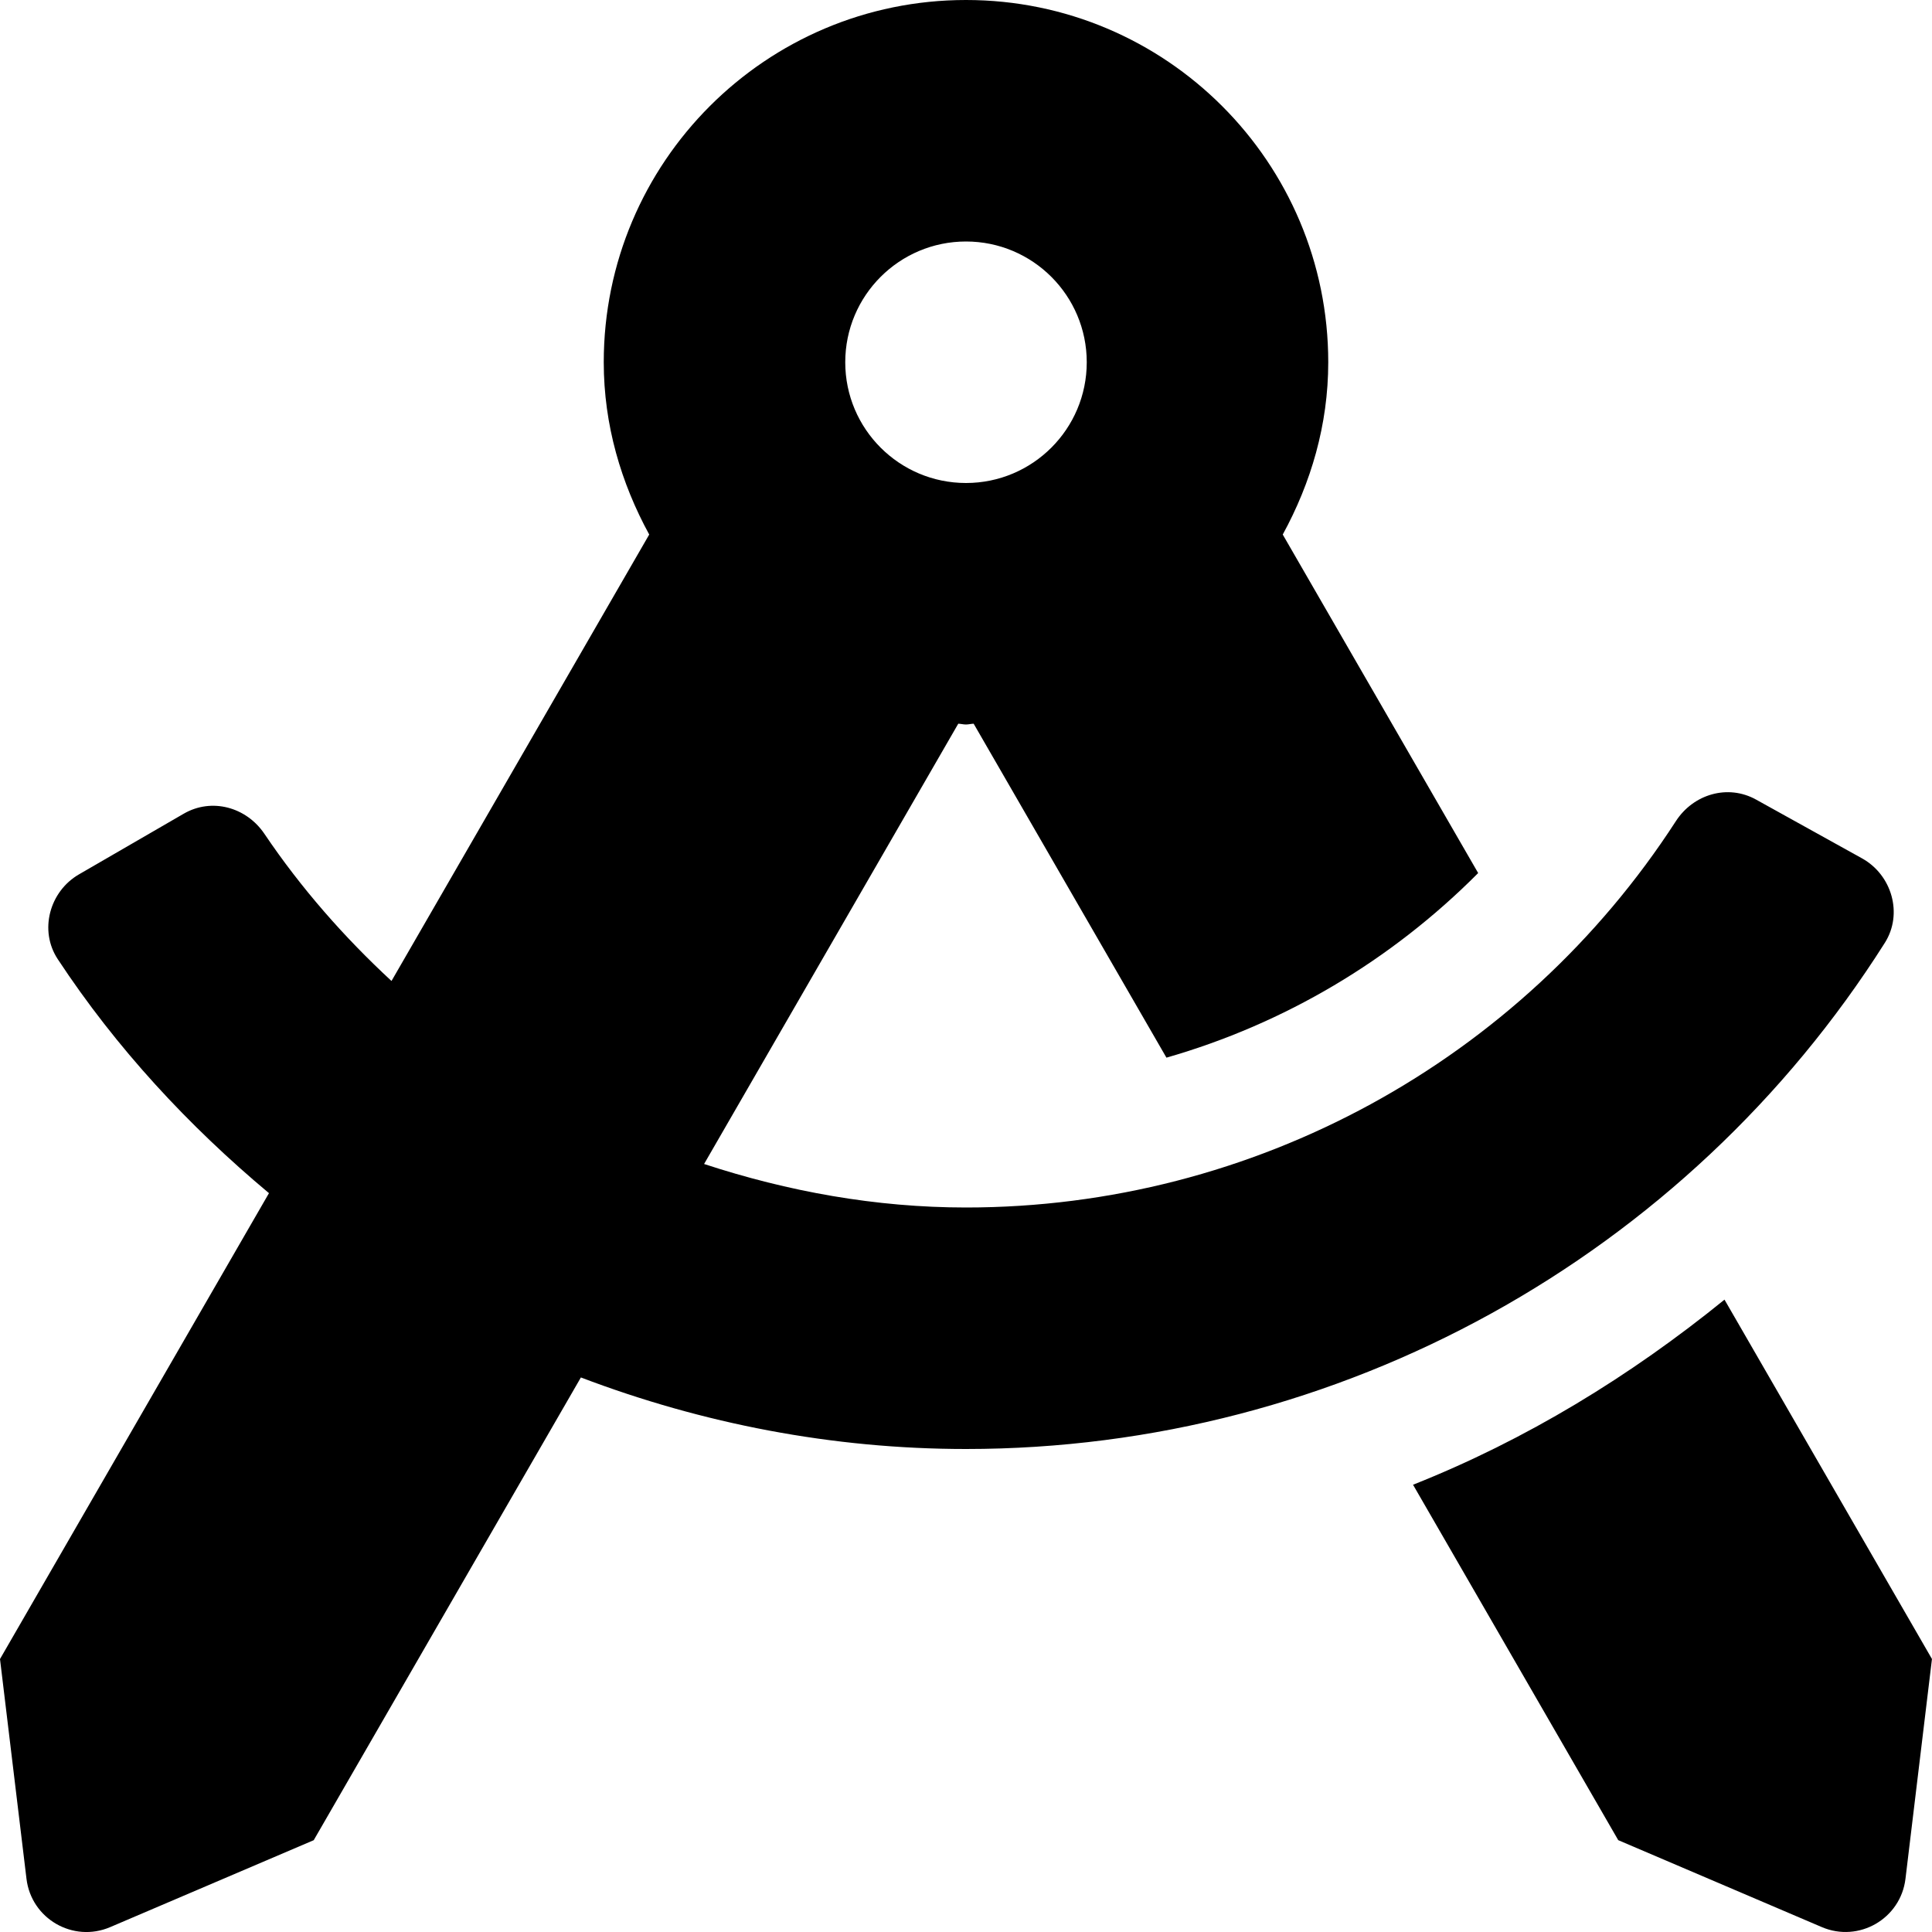
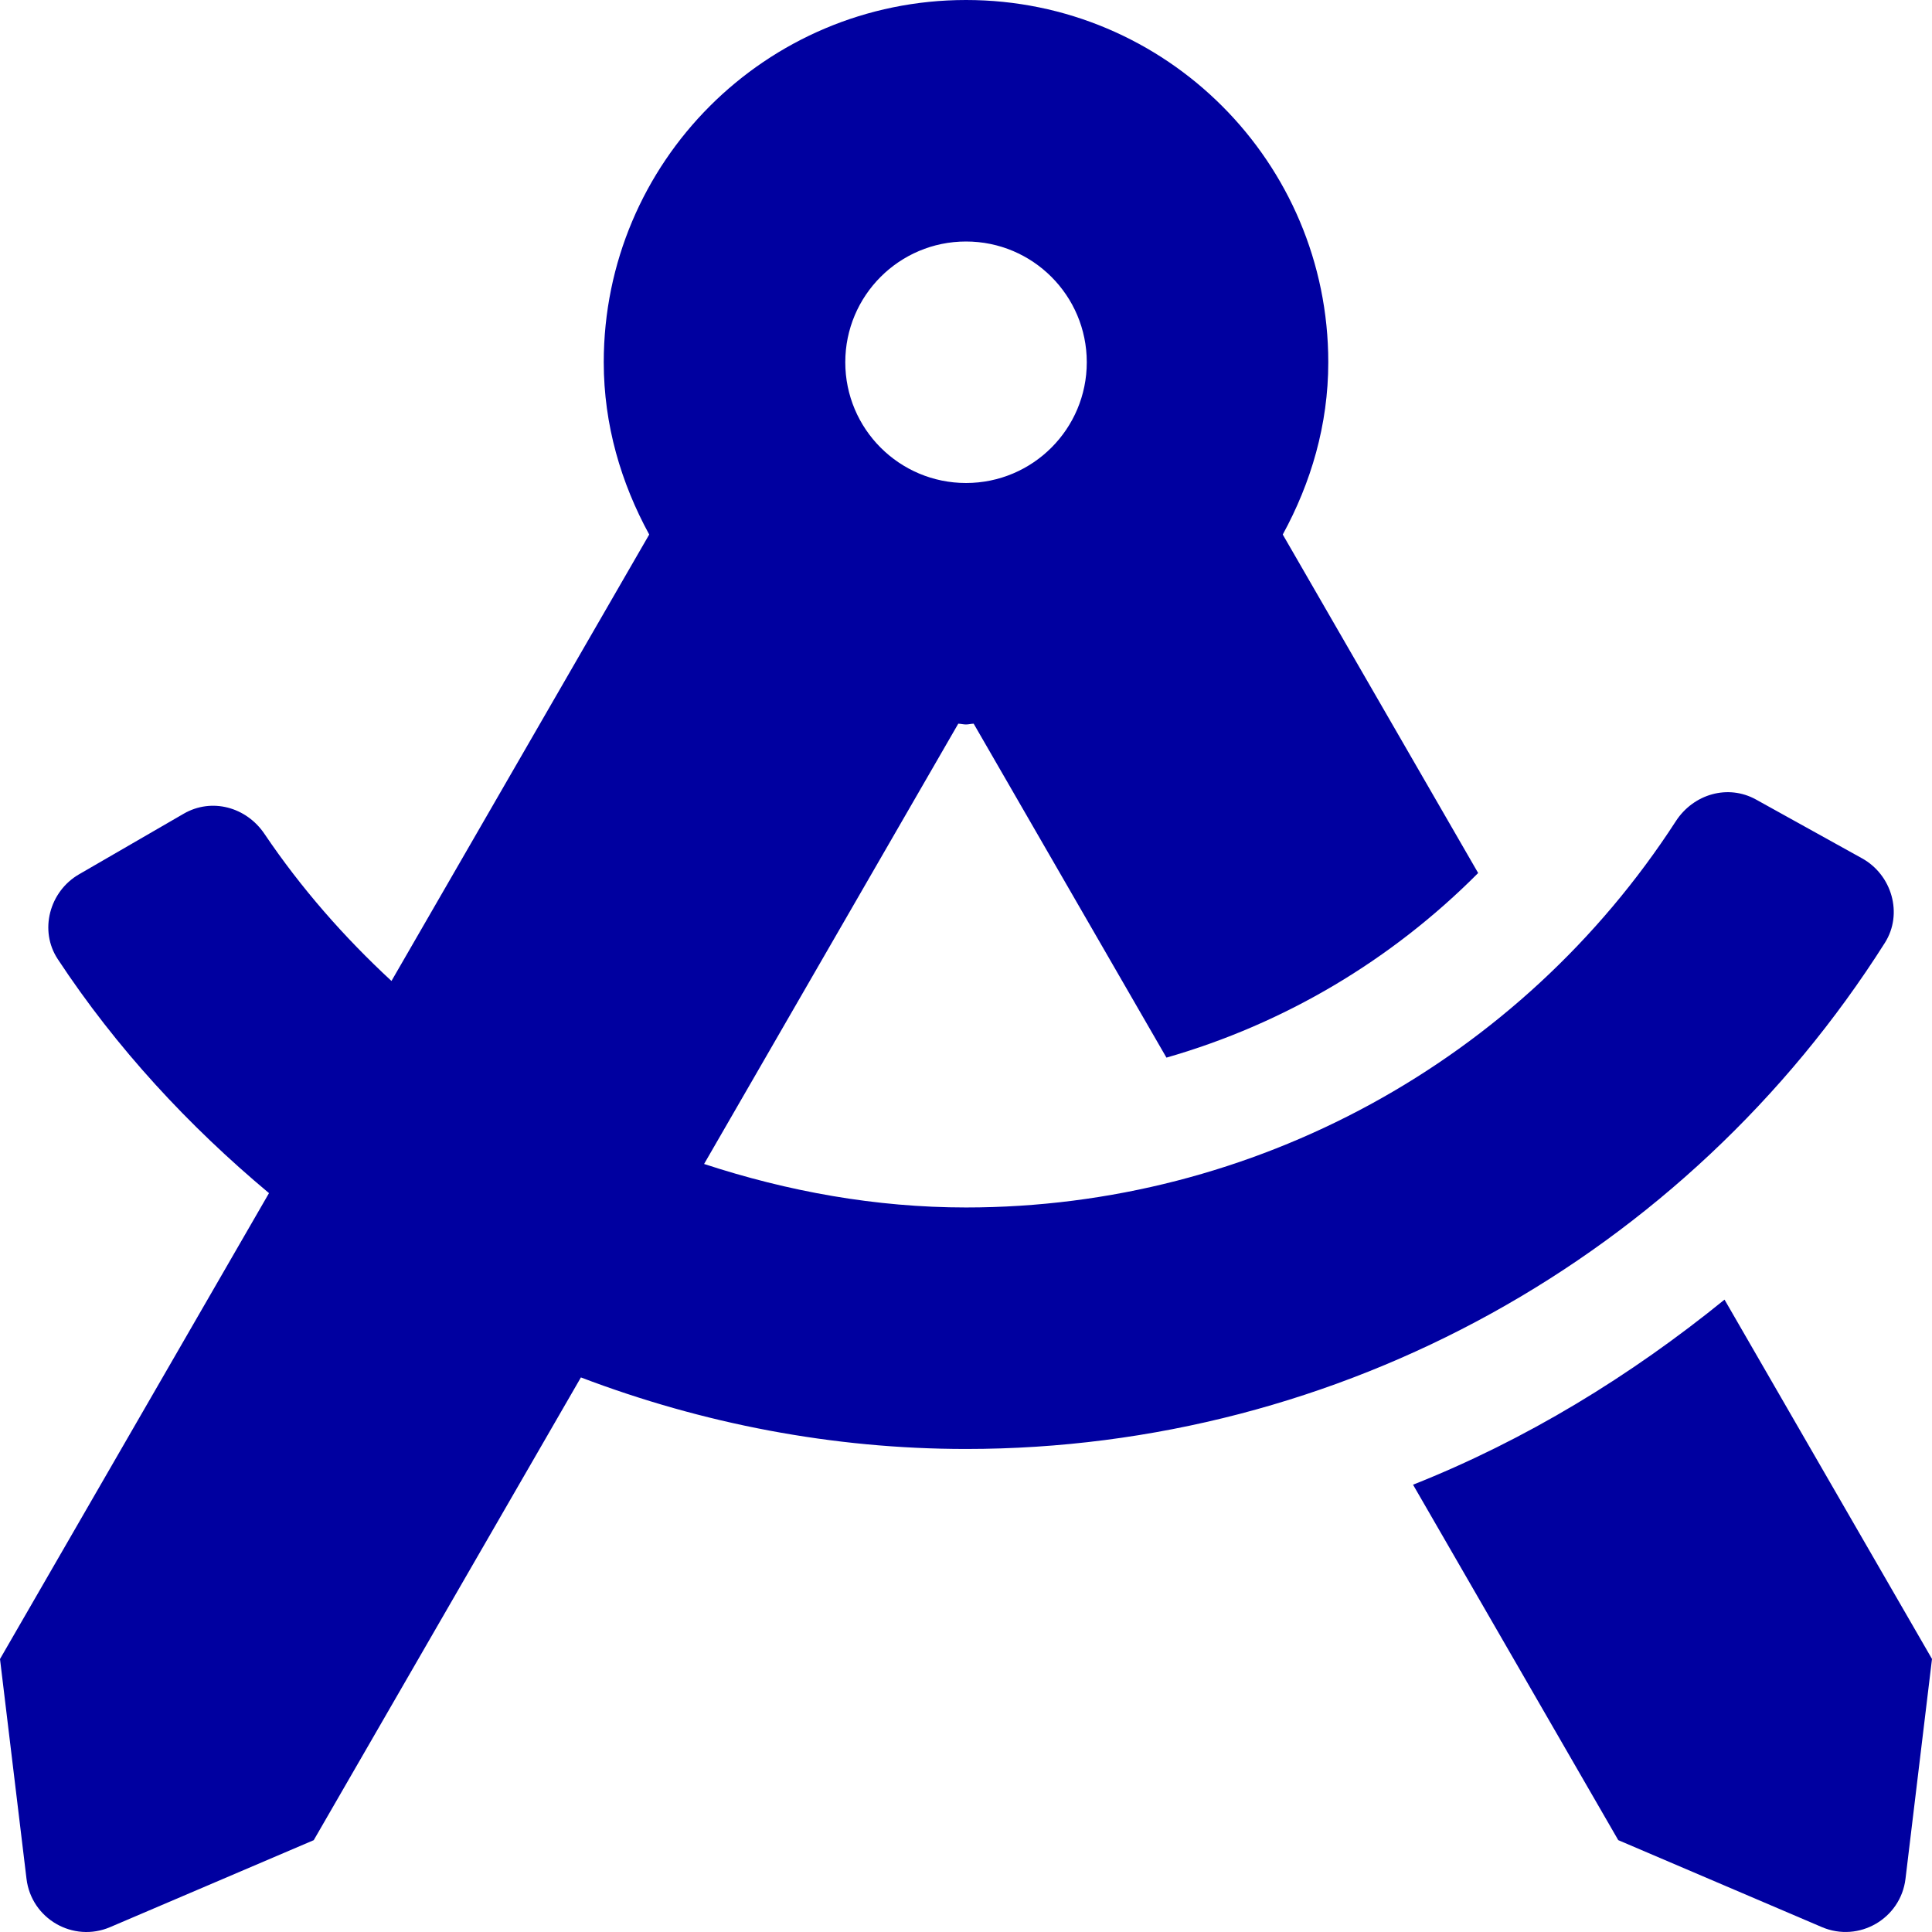
- <svg xmlns="http://www.w3.org/2000/svg" viewBox="0 0 512 512">
-   <path d="M457.01 344.42c-25.05 20.33-52.63 37.18-82.54 49.05l54.38 94.19 53.95 23.04c9.81 4.19 20.89-2.21 22.17-12.8l7.02-58.25-54.98-95.23zm42.49-94.56c4.86-7.67 1.89-17.99-6.05-22.39l-28.07-15.57c-7.48-4.15-16.61-1.46-21.26 5.72C403.01 281.15 332.25 320 256 320c-23.93 0-47.23-4.25-69.41-11.53l67.36-116.68c.7.02 1.34.21 2.04.21s1.35-.19 2.04-.21l51.09 88.5c31.23-8.96 59.56-25.75 82.61-48.92l-51.79-89.71C347.39 128.03 352 112.63 352 96c0-53.02-42.98-96-96-96s-96 42.98-96 96c0 16.63 4.61 32.03 12.05 45.66l-68.3 118.31c-12.55-11.61-23.96-24.59-33.68-39-4.79-7.1-13.97-9.62-21.38-5.33l-27.75 16.07c-7.85 4.54-10.63 14.9-5.64 22.47 15.57 23.64 34.69 44.21 55.98 62.02L0 439.66l7.02 58.25c1.28 10.59 12.36 16.99 22.17 12.8l53.95-23.04 70.8-122.63C186.13 377.28 220.62 384 256 384c99.05 0 190.88-51.01 243.5-134.14zM256 64c17.67 0 32 14.33 32 32s-14.33 32-32 32-32-14.33-32-32 14.33-32 32-32z" />
+ <svg xmlns="http://www.w3.org/2000/svg" viewBox="0 0 64 64" version="1.1" id="svg4590" width="64" height="64">
+   <defs id="defs4594" />
+   <path d="m 57.127,43.052 c -3.131,2.541 -6.579,4.647 -10.318,6.131 l 6.798,11.774 6.744,2.88 c 1.226,0.524 2.611,-0.276 2.771,-1.6 L 64,54.955 Z M 62.439,31.232 C 63.046,30.273 62.675,28.983 61.682,28.433 l -3.509,-1.946 c -0.935,-0.519 -2.076,-0.182 -2.658,0.715 -5.139,7.941 -13.984,12.797 -23.515,12.797 -2.991,0 -5.904,-0.531 -8.676,-1.441 L 31.744,23.973 c 0.087,0.003 0.168,0.026 0.255,0.026 0.088,0 0.169,-0.024 0.255,-0.026 l 6.386,11.062 c 3.904,-1.12 7.445,-3.219 10.326,-6.115 L 42.493,17.707 c 0.931,-1.704 1.508,-3.629 1.508,-5.707 C 44.001,5.372 38.628,-2.2469217e-8 32.001,-2.2469217e-8 25.373,-2.2469217e-8 20,5.372 20,12 c 0,2.079 0.576,4.004 1.506,5.707 l -8.538,14.789 C 11.4,31.045 9.974,29.422 8.759,27.621 8.16,26.733 7.013,26.418 6.086,26.955 L 2.618,28.963 c -0.981,0.567 -1.329,1.862 -0.705,2.809 1.946,2.955 4.336,5.526 6.998,7.752 L 0,54.957 0.878,62.238 c 0.16,1.324 1.545,2.124 2.771,1.6 L 10.393,60.958 19.243,45.629 c 4.024,1.53 8.335,2.37 12.758,2.37 12.381,0 23.86,-6.376 30.438,-16.767 z M 32.001,8 c 2.209,0 4,1.791 4,4 0,2.209 -1.791,4 -4,4 -2.209,0 -4,-1.791 -4,-4 0,-2.209 1.791,-4 4,-4 z" id="path4588" style="stroke-width:0.125;fill:#0000a0;fill-opacity:1" />
</svg>
